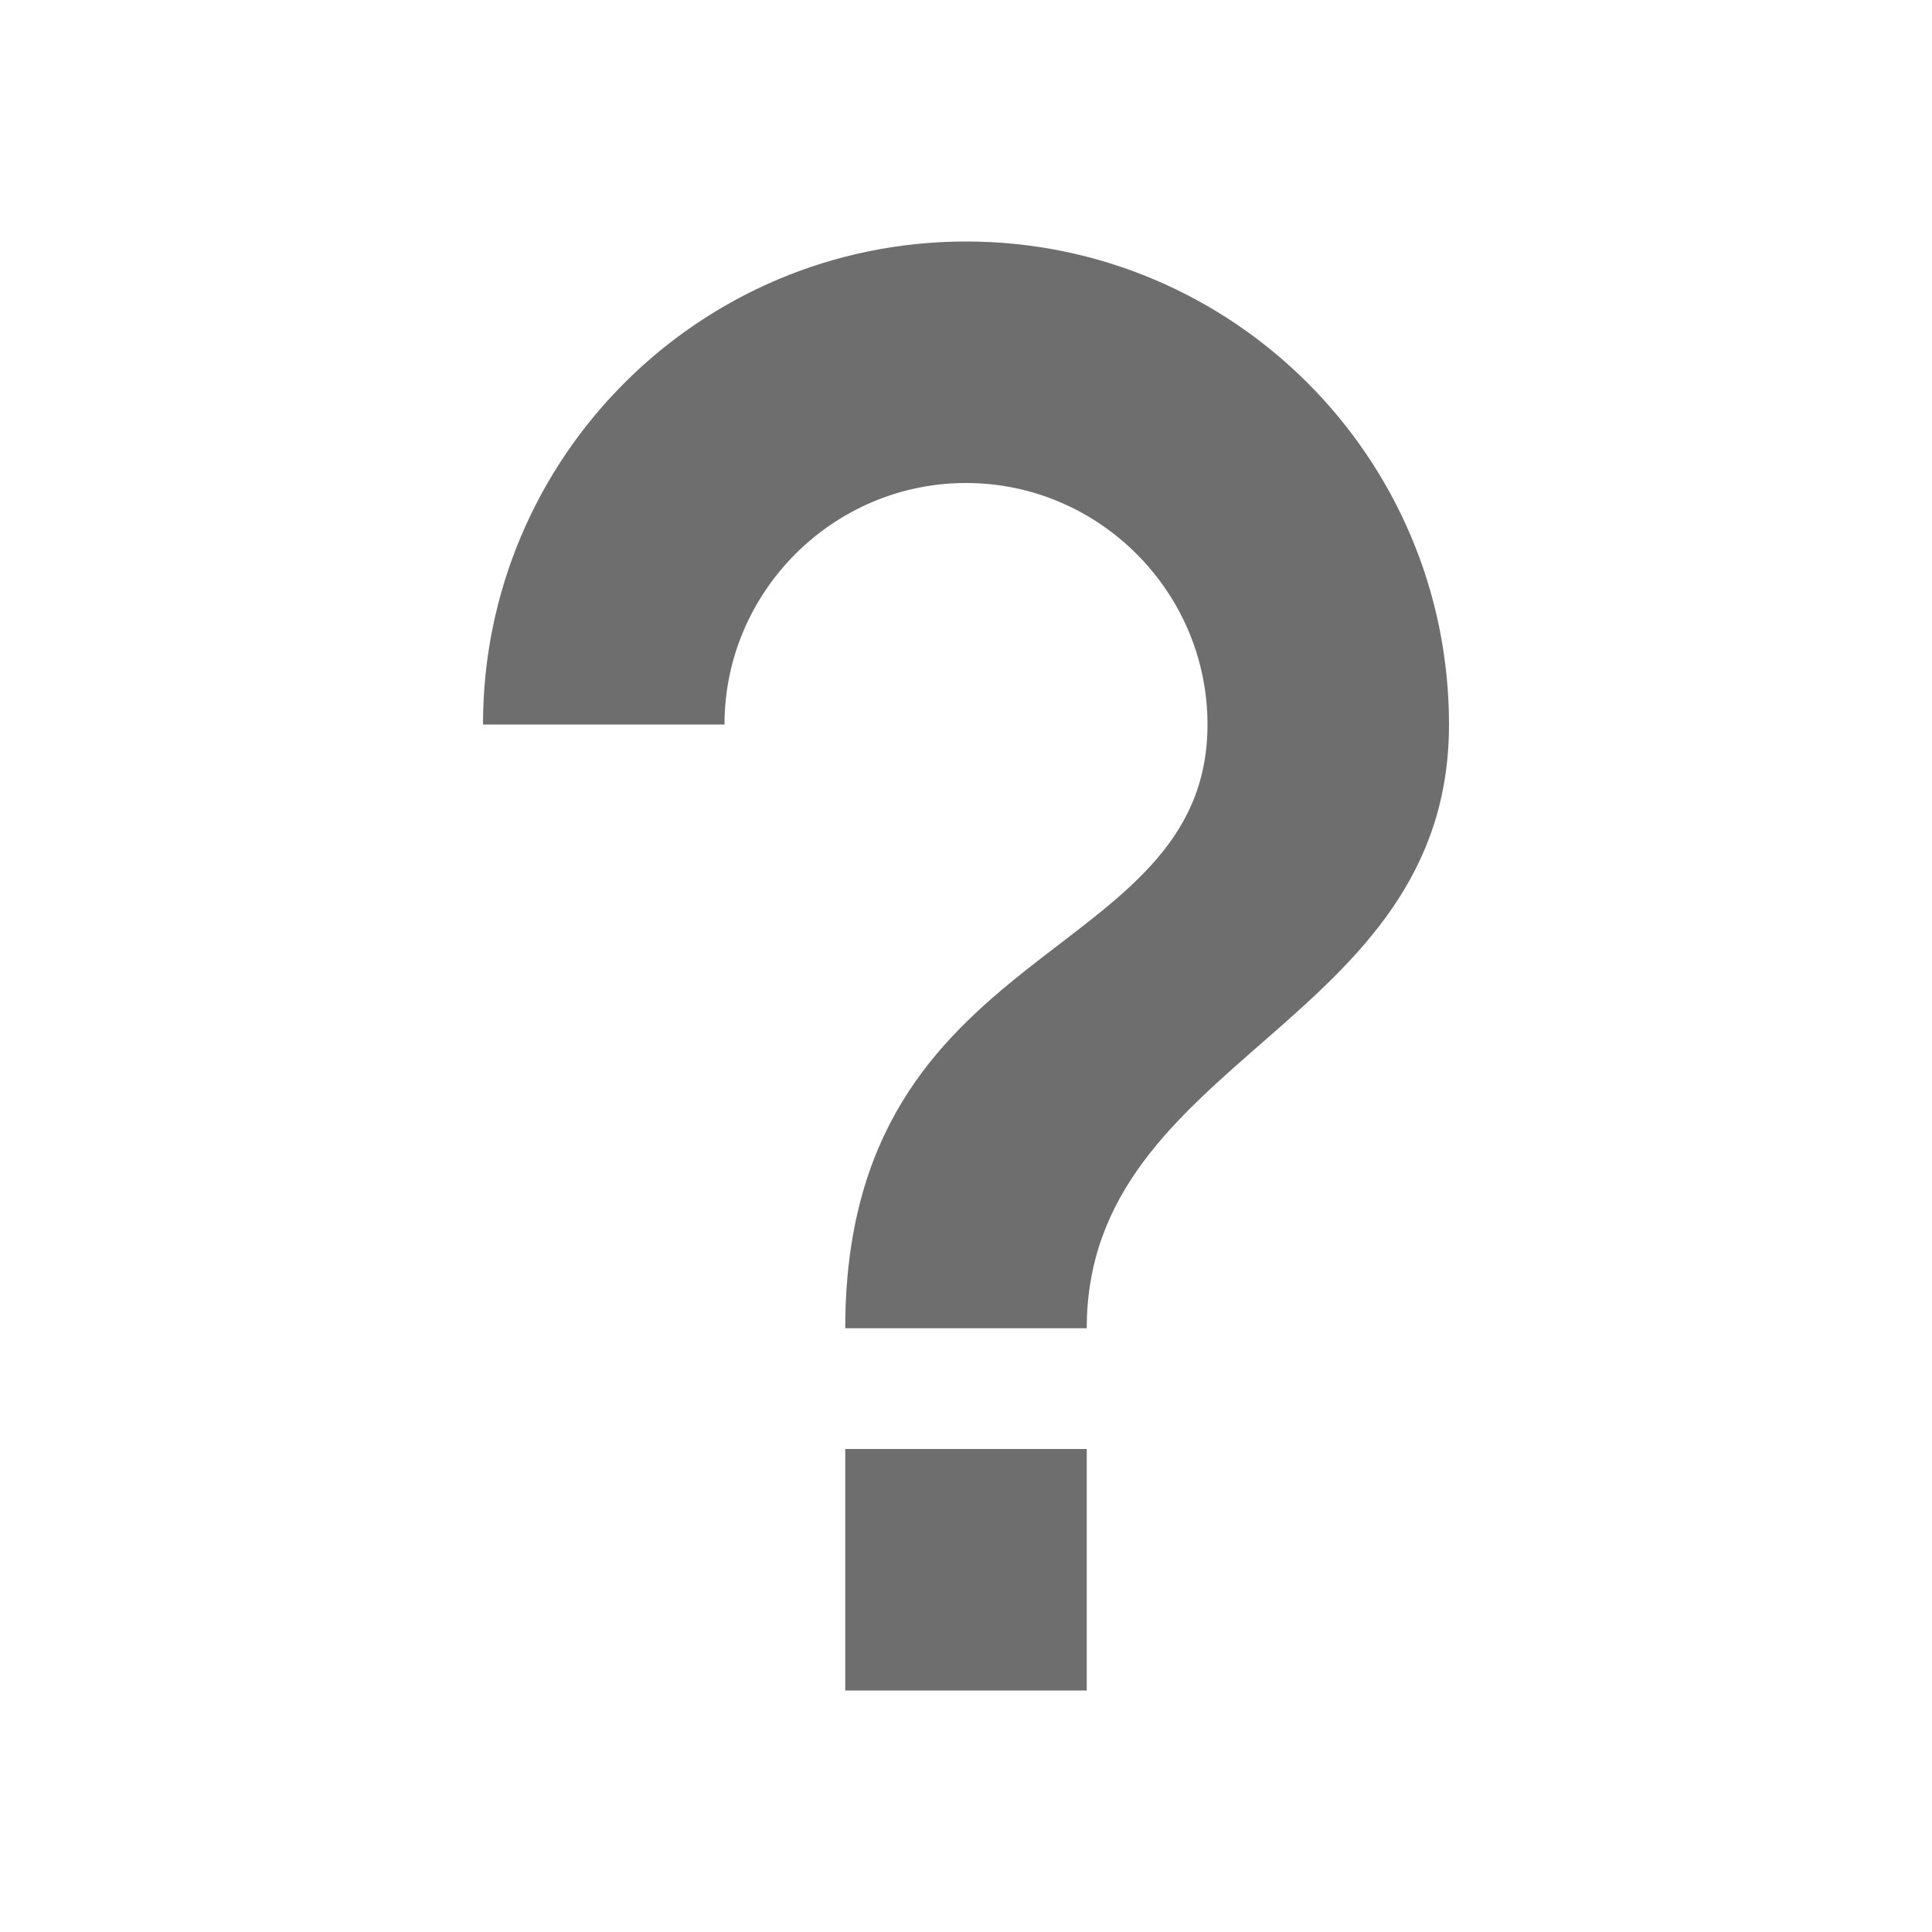
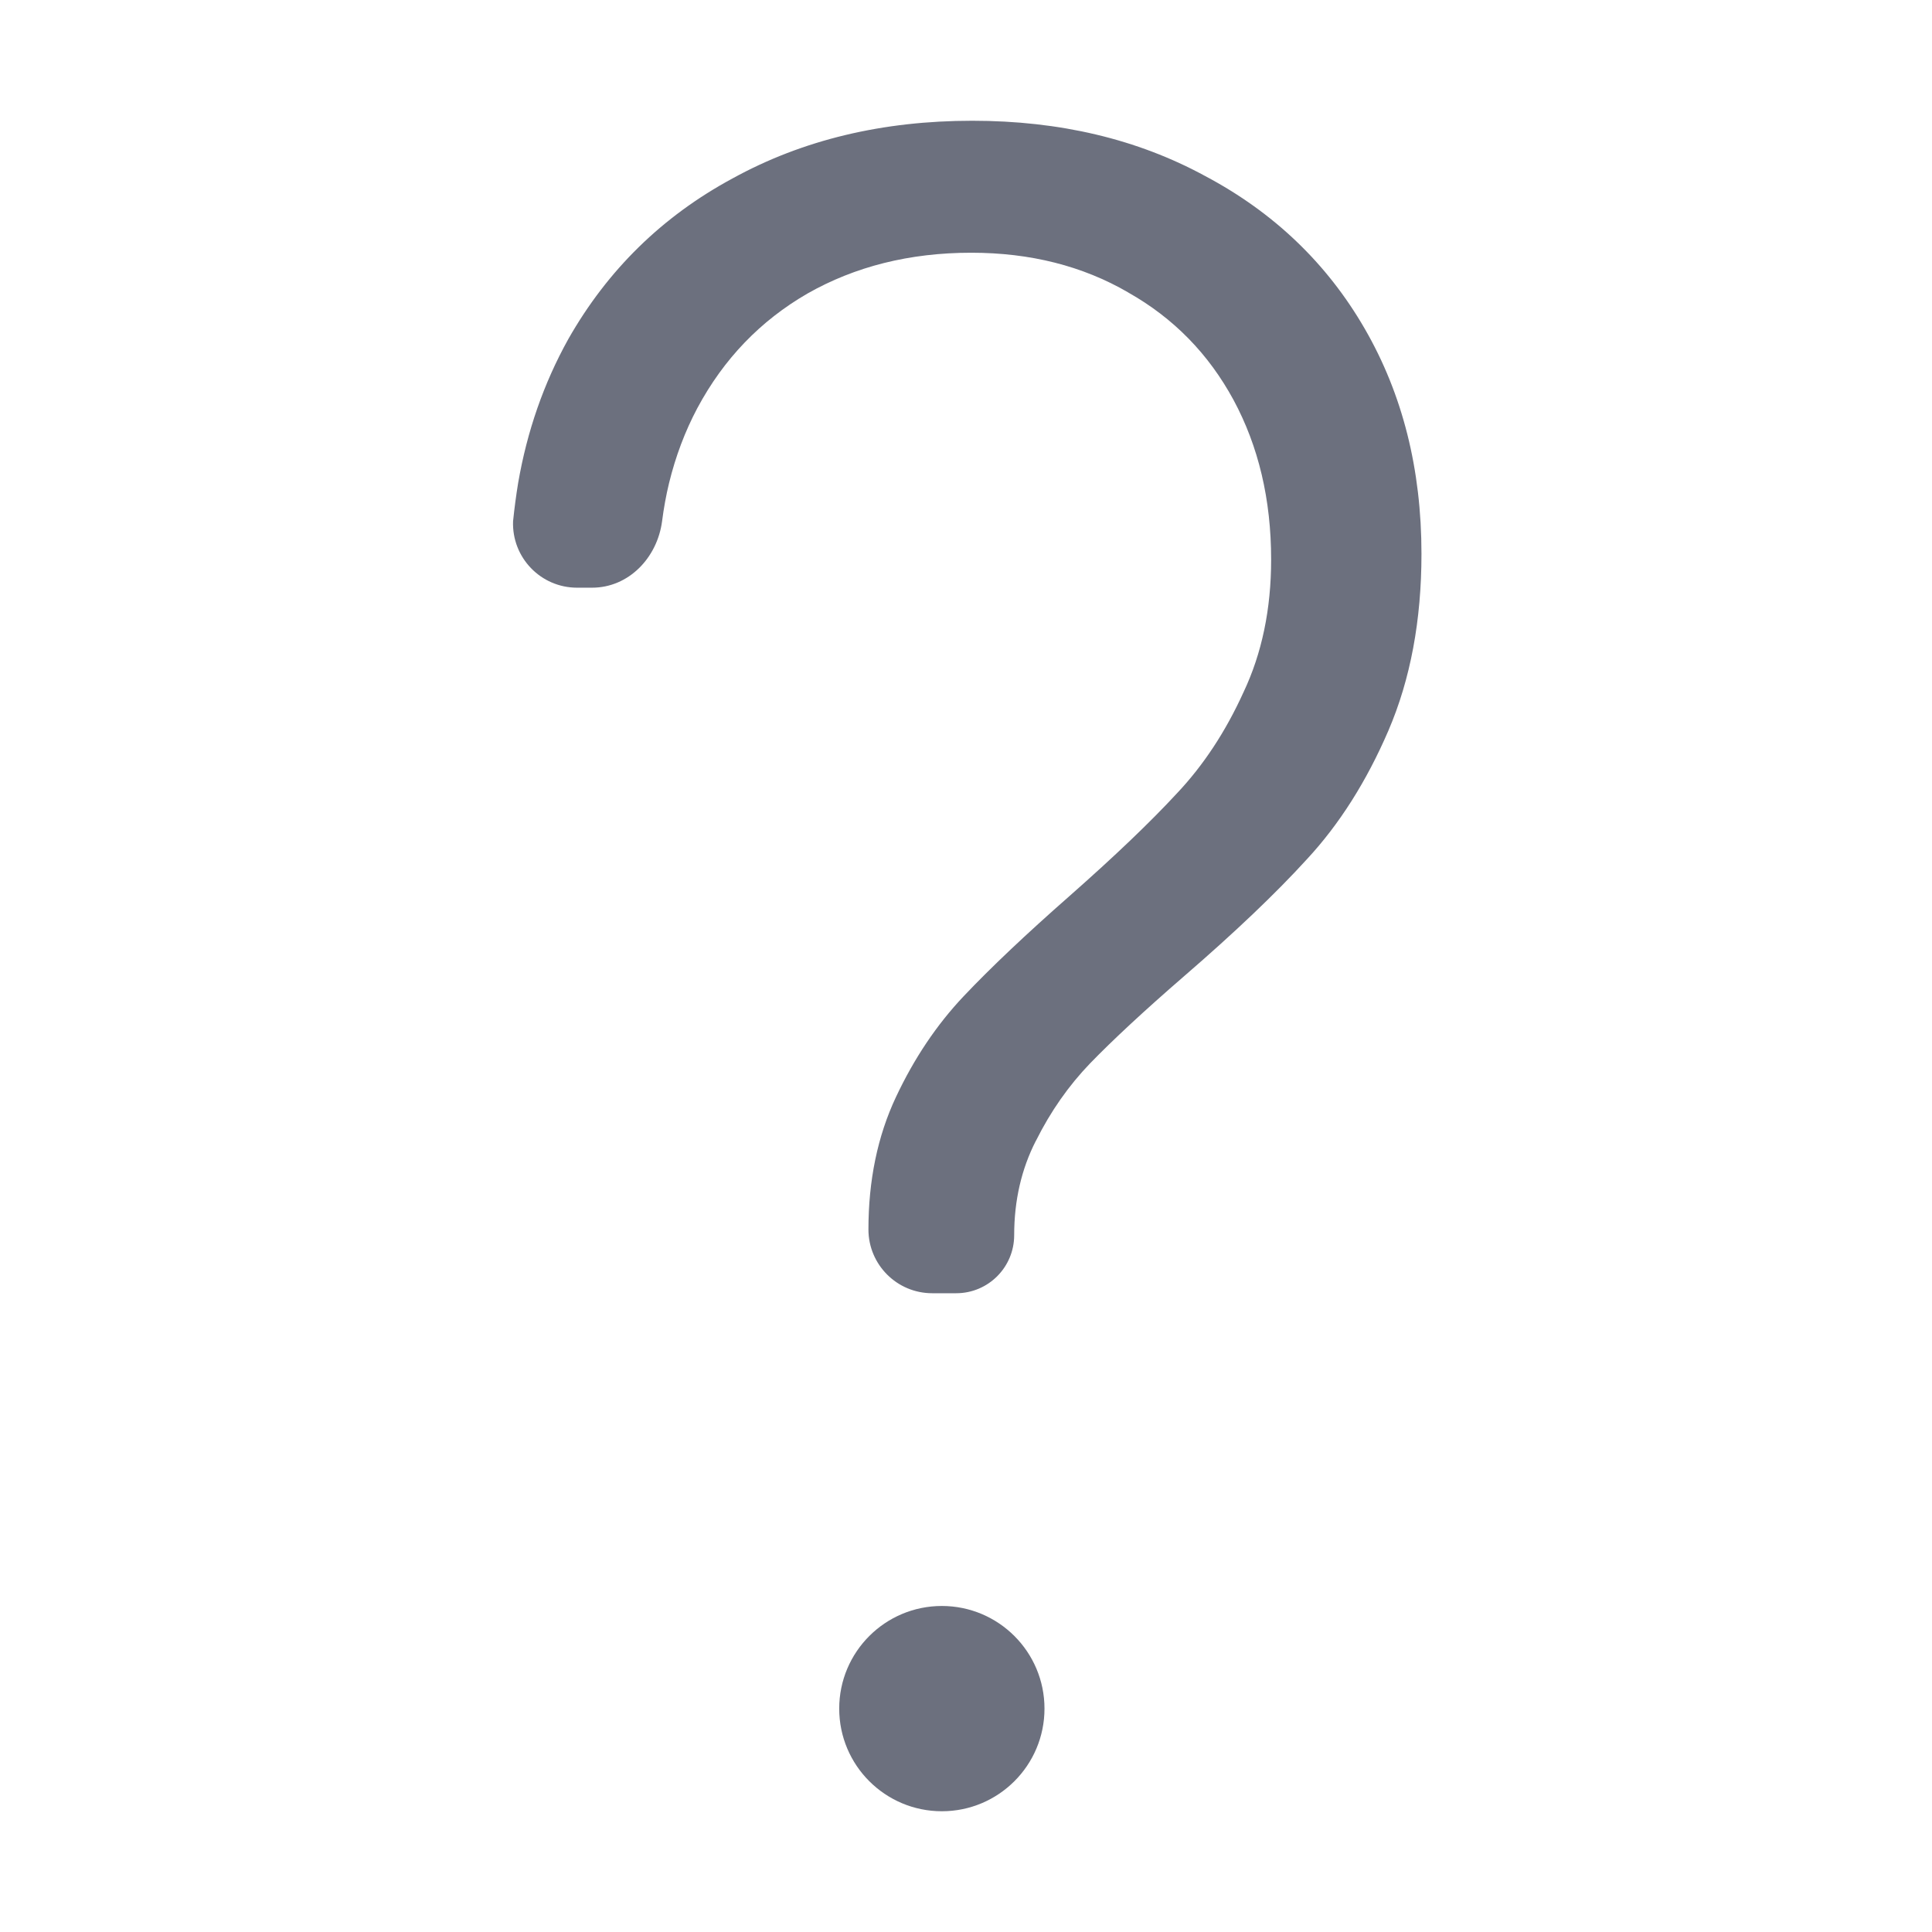
- <svg xmlns="http://www.w3.org/2000/svg" width="16" height="16" viewBox="0 0 16 16">
-   <path fill="#6E6E6E" d="M7,14 L9,14 L9,12 L7,12 L7,14 Z M8,2 C5.79,2 4,3.79 4,6 L6,6 C6,4.9 6.9,4 8,4 C9.1,4 10,4.9 10,6 C10,8 7,7.75 7,11 L9,11 C9,8.75 12,8.5 12,6 C12,3.79 10.21,2 8,2 Z" />
+ <svg xmlns="http://www.w3.org/2000/svg" width="16" height="16" viewBox="0 0 16 16" fill="none">
+   <circle cx="7.8" cy="14.15" r="0.85" fill="#6C707E" />
+   <path d="M7.98 8.251C8.204 8.014 8.498 7.736 8.86 7.418C9.232 7.09 9.527 6.808 9.746 6.571L9.747 6.57C9.966 6.338 10.15 6.059 10.298 5.733L10.299 5.731C10.45 5.411 10.527 5.046 10.527 4.634C10.527 4.135 10.422 3.696 10.216 3.313C10.009 2.931 9.719 2.634 9.343 2.422L9.342 2.421C8.966 2.203 8.534 2.093 8.043 2.093C7.533 2.093 7.081 2.207 6.687 2.431C6.298 2.656 5.994 2.971 5.775 3.38C5.673 3.572 5.595 3.779 5.541 4C5.516 4.103 5.497 4.208 5.483 4.317C5.443 4.619 5.207 4.867 4.903 4.867H4.779C4.478 4.867 4.238 4.617 4.249 4.317C4.26 4.209 4.274 4.104 4.291 4C4.365 3.571 4.503 3.174 4.706 2.809C5.032 2.235 5.486 1.791 6.066 1.478C6.647 1.158 7.309 1 8.052 1C8.776 1 9.419 1.152 9.981 1.458C10.547 1.758 10.989 2.18 11.302 2.722C11.616 3.265 11.772 3.887 11.772 4.587C11.772 5.136 11.681 5.625 11.498 6.051C11.317 6.471 11.092 6.826 10.824 7.115C10.567 7.397 10.228 7.72 9.809 8.082C9.474 8.372 9.214 8.614 9.027 8.807C8.851 8.99 8.701 9.203 8.579 9.448L8.578 9.449C8.46 9.68 8.399 9.94 8.399 10.229C8.399 10.495 8.184 10.71 7.919 10.71H7.72C7.428 10.71 7.192 10.473 7.192 10.182C7.192 9.777 7.267 9.41 7.42 9.085C7.57 8.766 7.756 8.488 7.98 8.251Z" fill="#6C707E" />
</svg>
